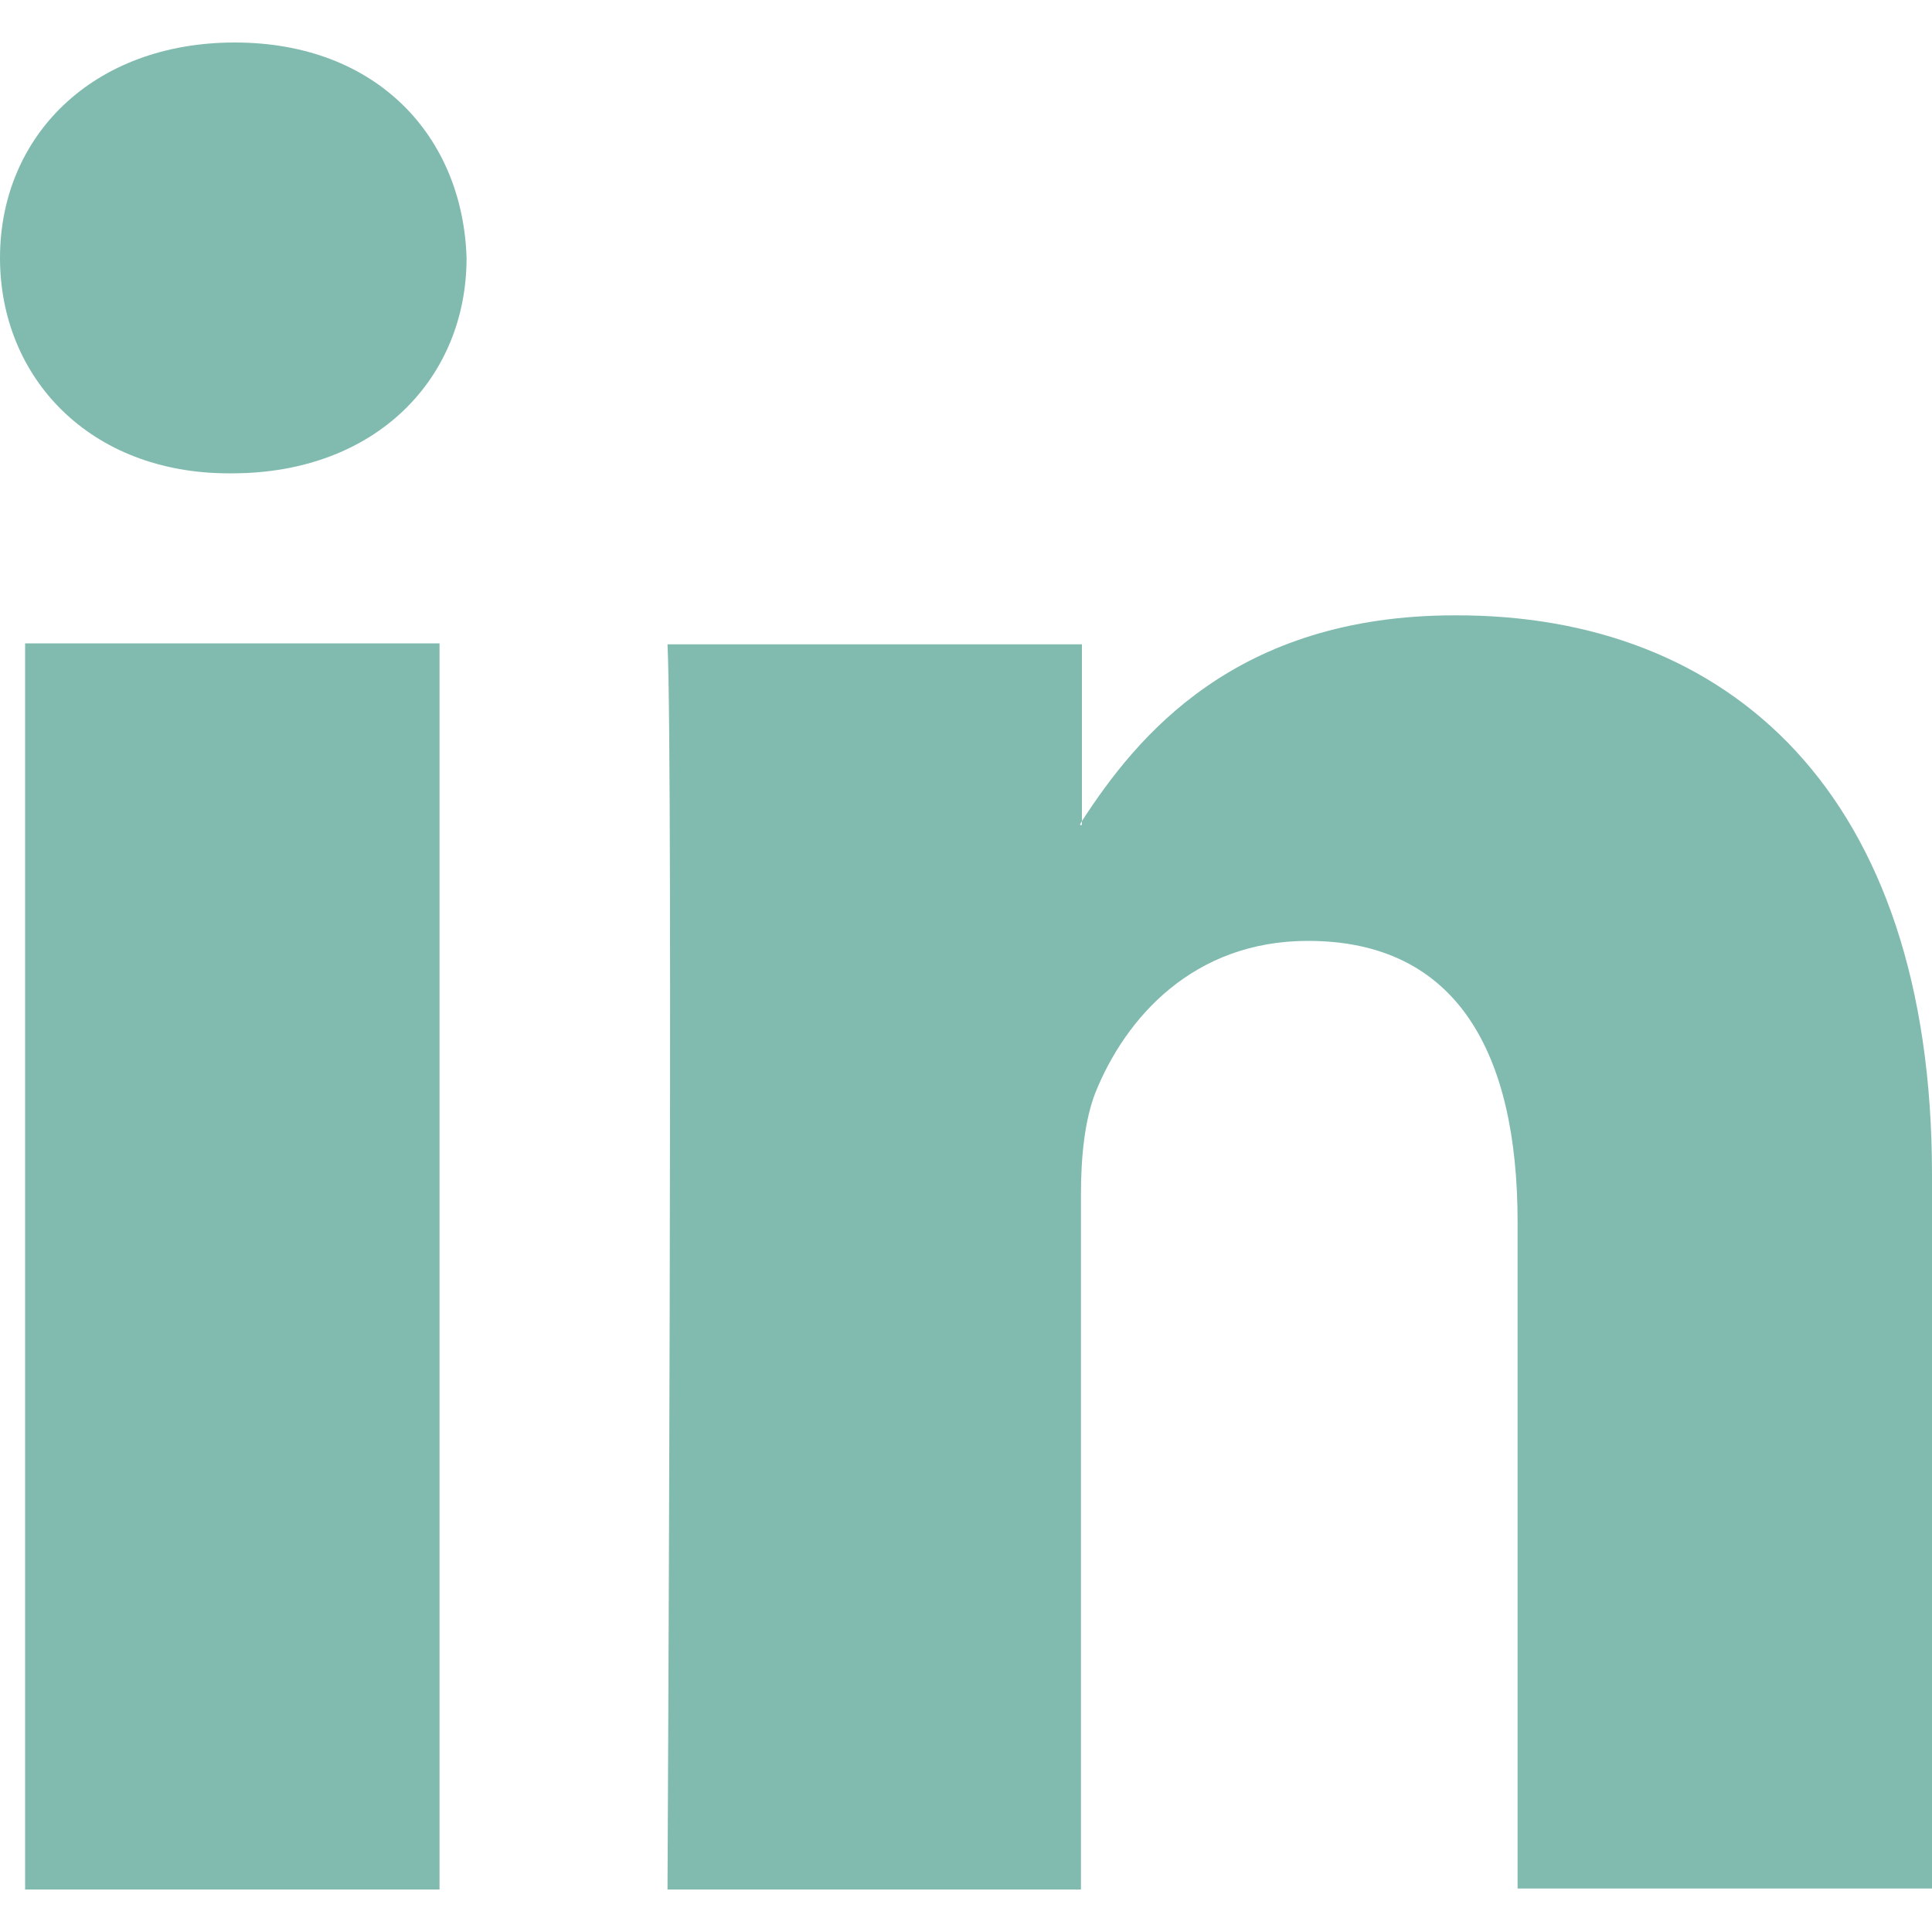
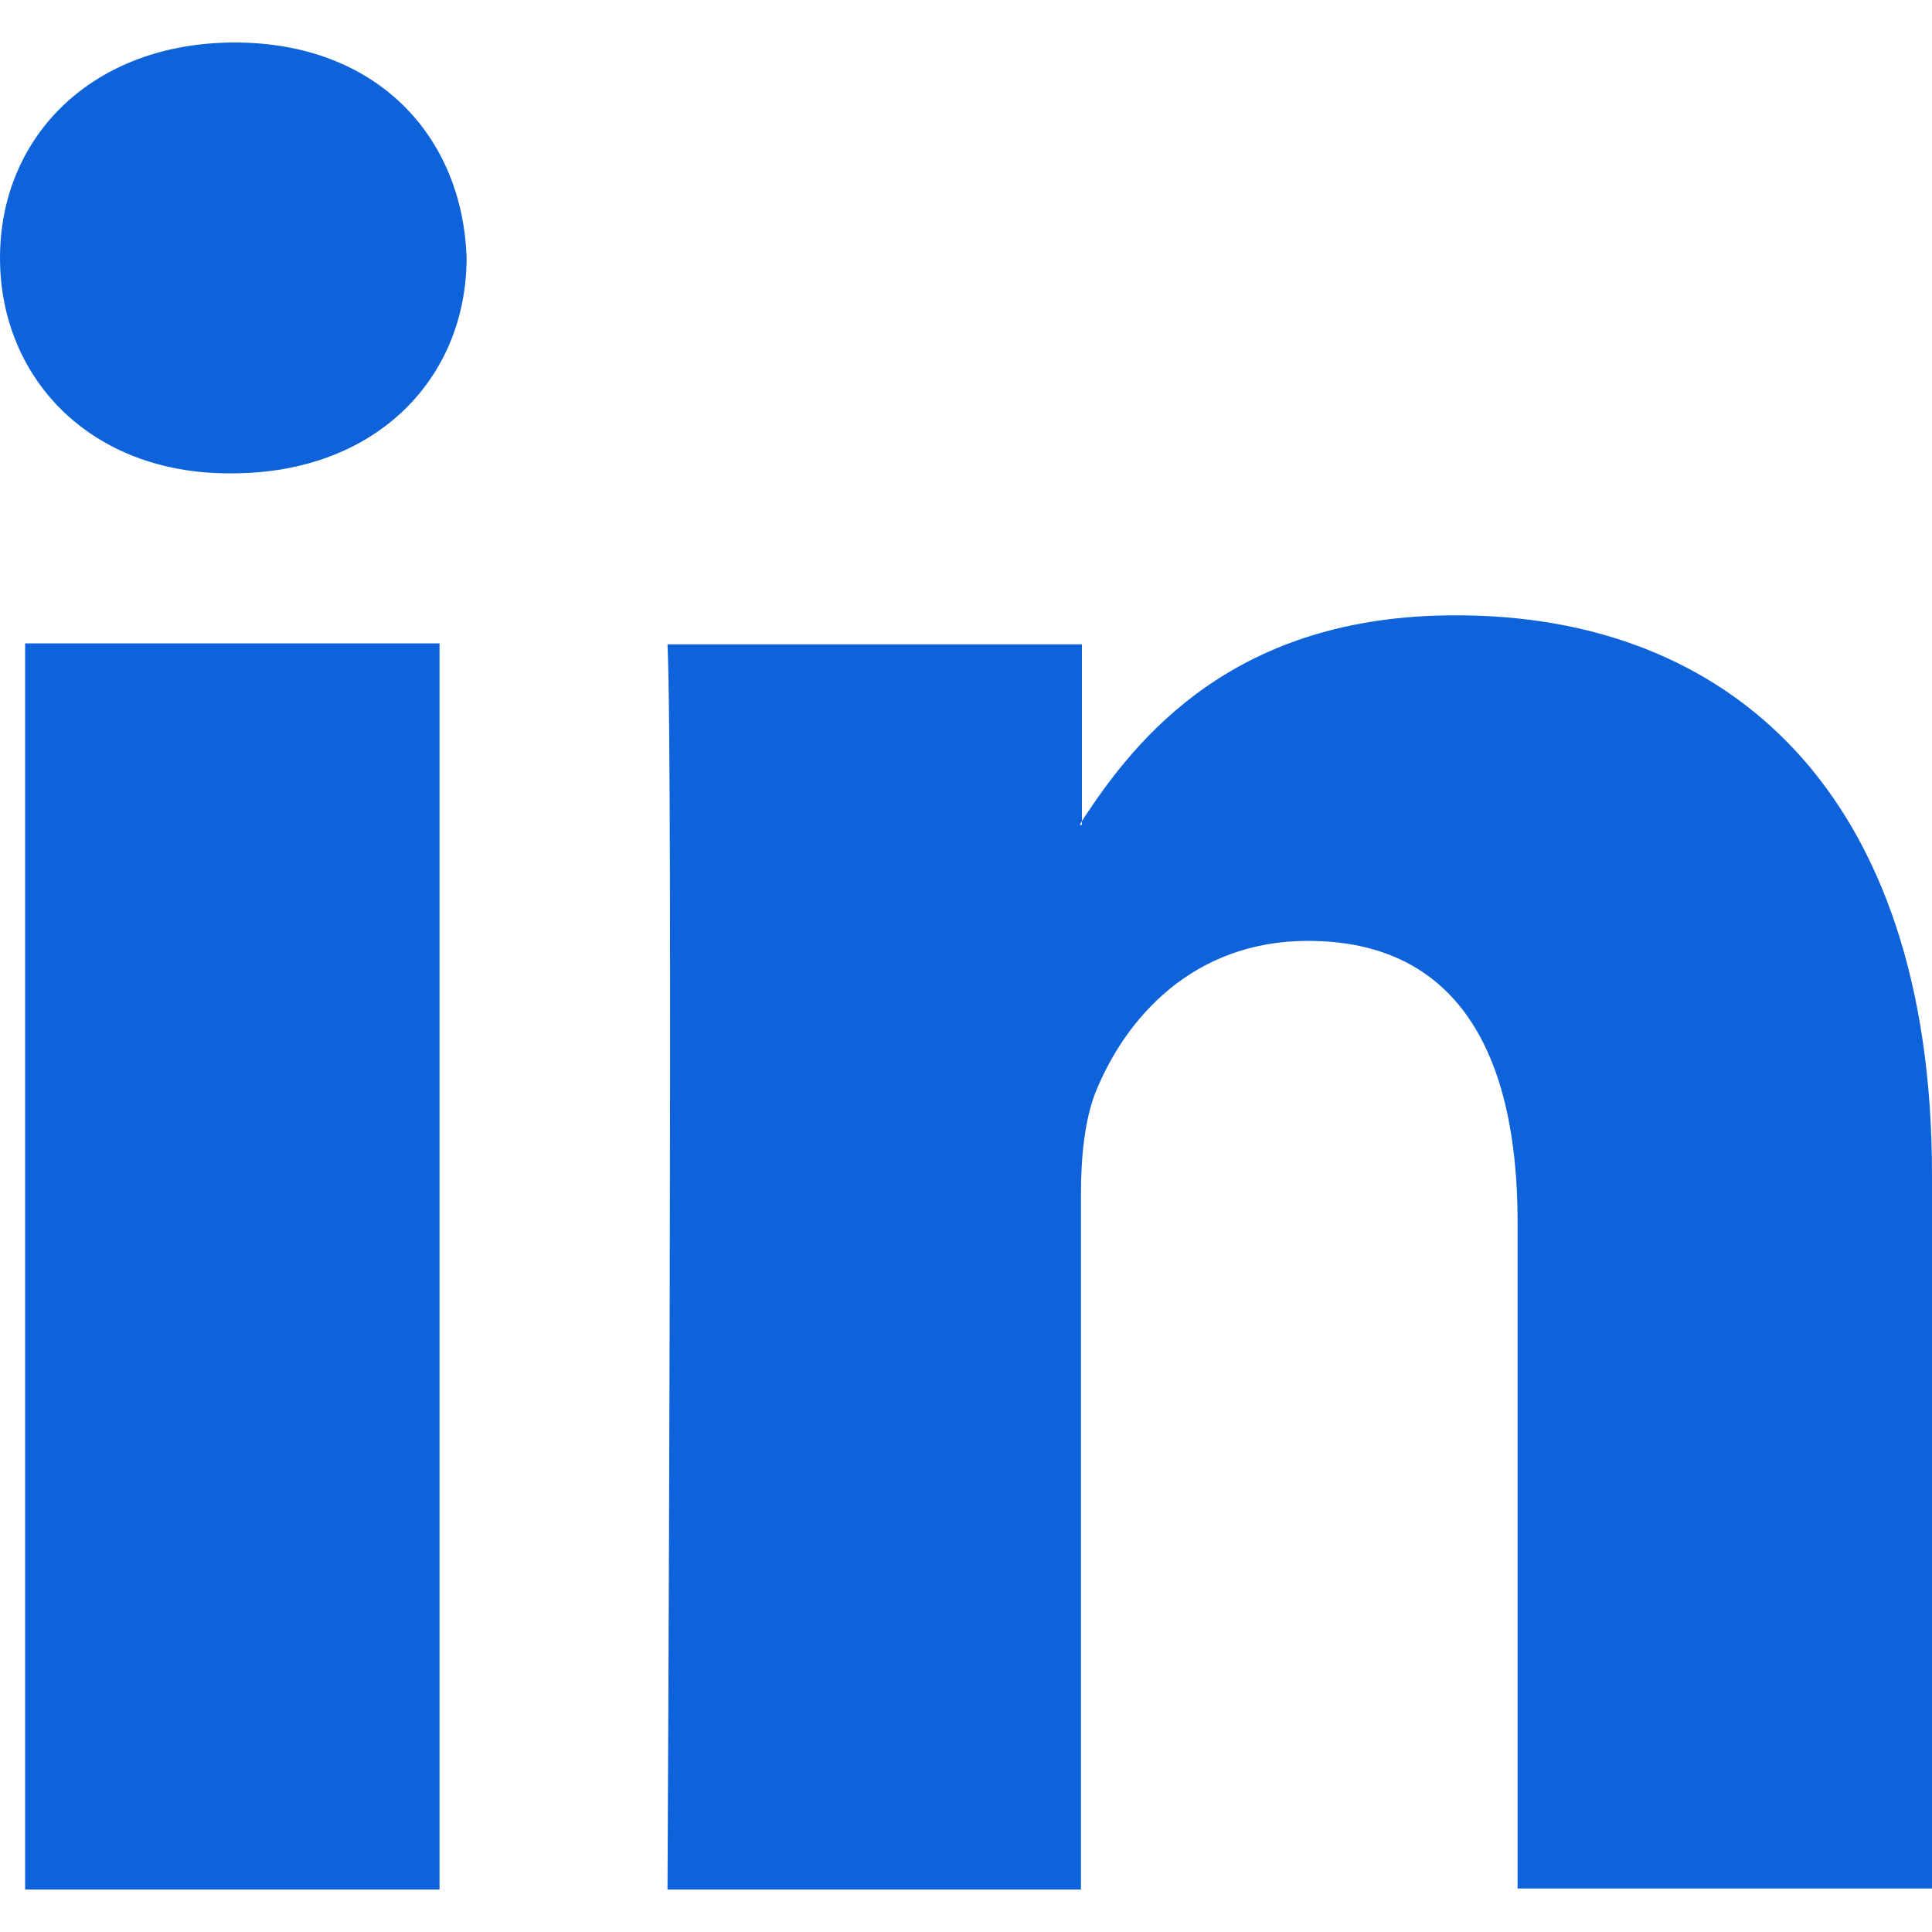
<svg xmlns="http://www.w3.org/2000/svg" version="1.1" id="Capa_1" x="0px" y="0px" viewBox="0 0 200 200" style="enable-background:new 0 0 200 200;" xml:space="preserve">
  <style type="text/css">
- 	.st0{fill:#81BBB0;}
+ 	.st0{fill:#0F63DA;}
</style>
  <g>
    <path id="LinkedIn_3_" class="st0" d="M200,121.6v73.9h-42.9v-69c0-17.4-6.2-29.1-21.7-29.1c-11.9,0-18.9,8-22,15.7   c-1.1,2.8-1.5,6.6-1.5,10.5v72H69.1c0,0,0.6-116.8,0-128.9H112v18.3c-0.1,0.2-0.2,0.3-0.2,0.4h0.2v-0.4   c5.7-8.8,15.9-21.3,38.6-21.3C178.9,63.6,200,82,200,121.6z M24.3,4.4C9.6,4.4,0,14.1,0,26.7C0,39.1,9.3,49,23.7,49H24   c15,0,24.3-9.9,24.3-22.3C47.9,14.1,39,4.4,24.3,4.4z M2.6,195.6h42.9v-129H2.6V195.6z" />
  </g>
</svg>
